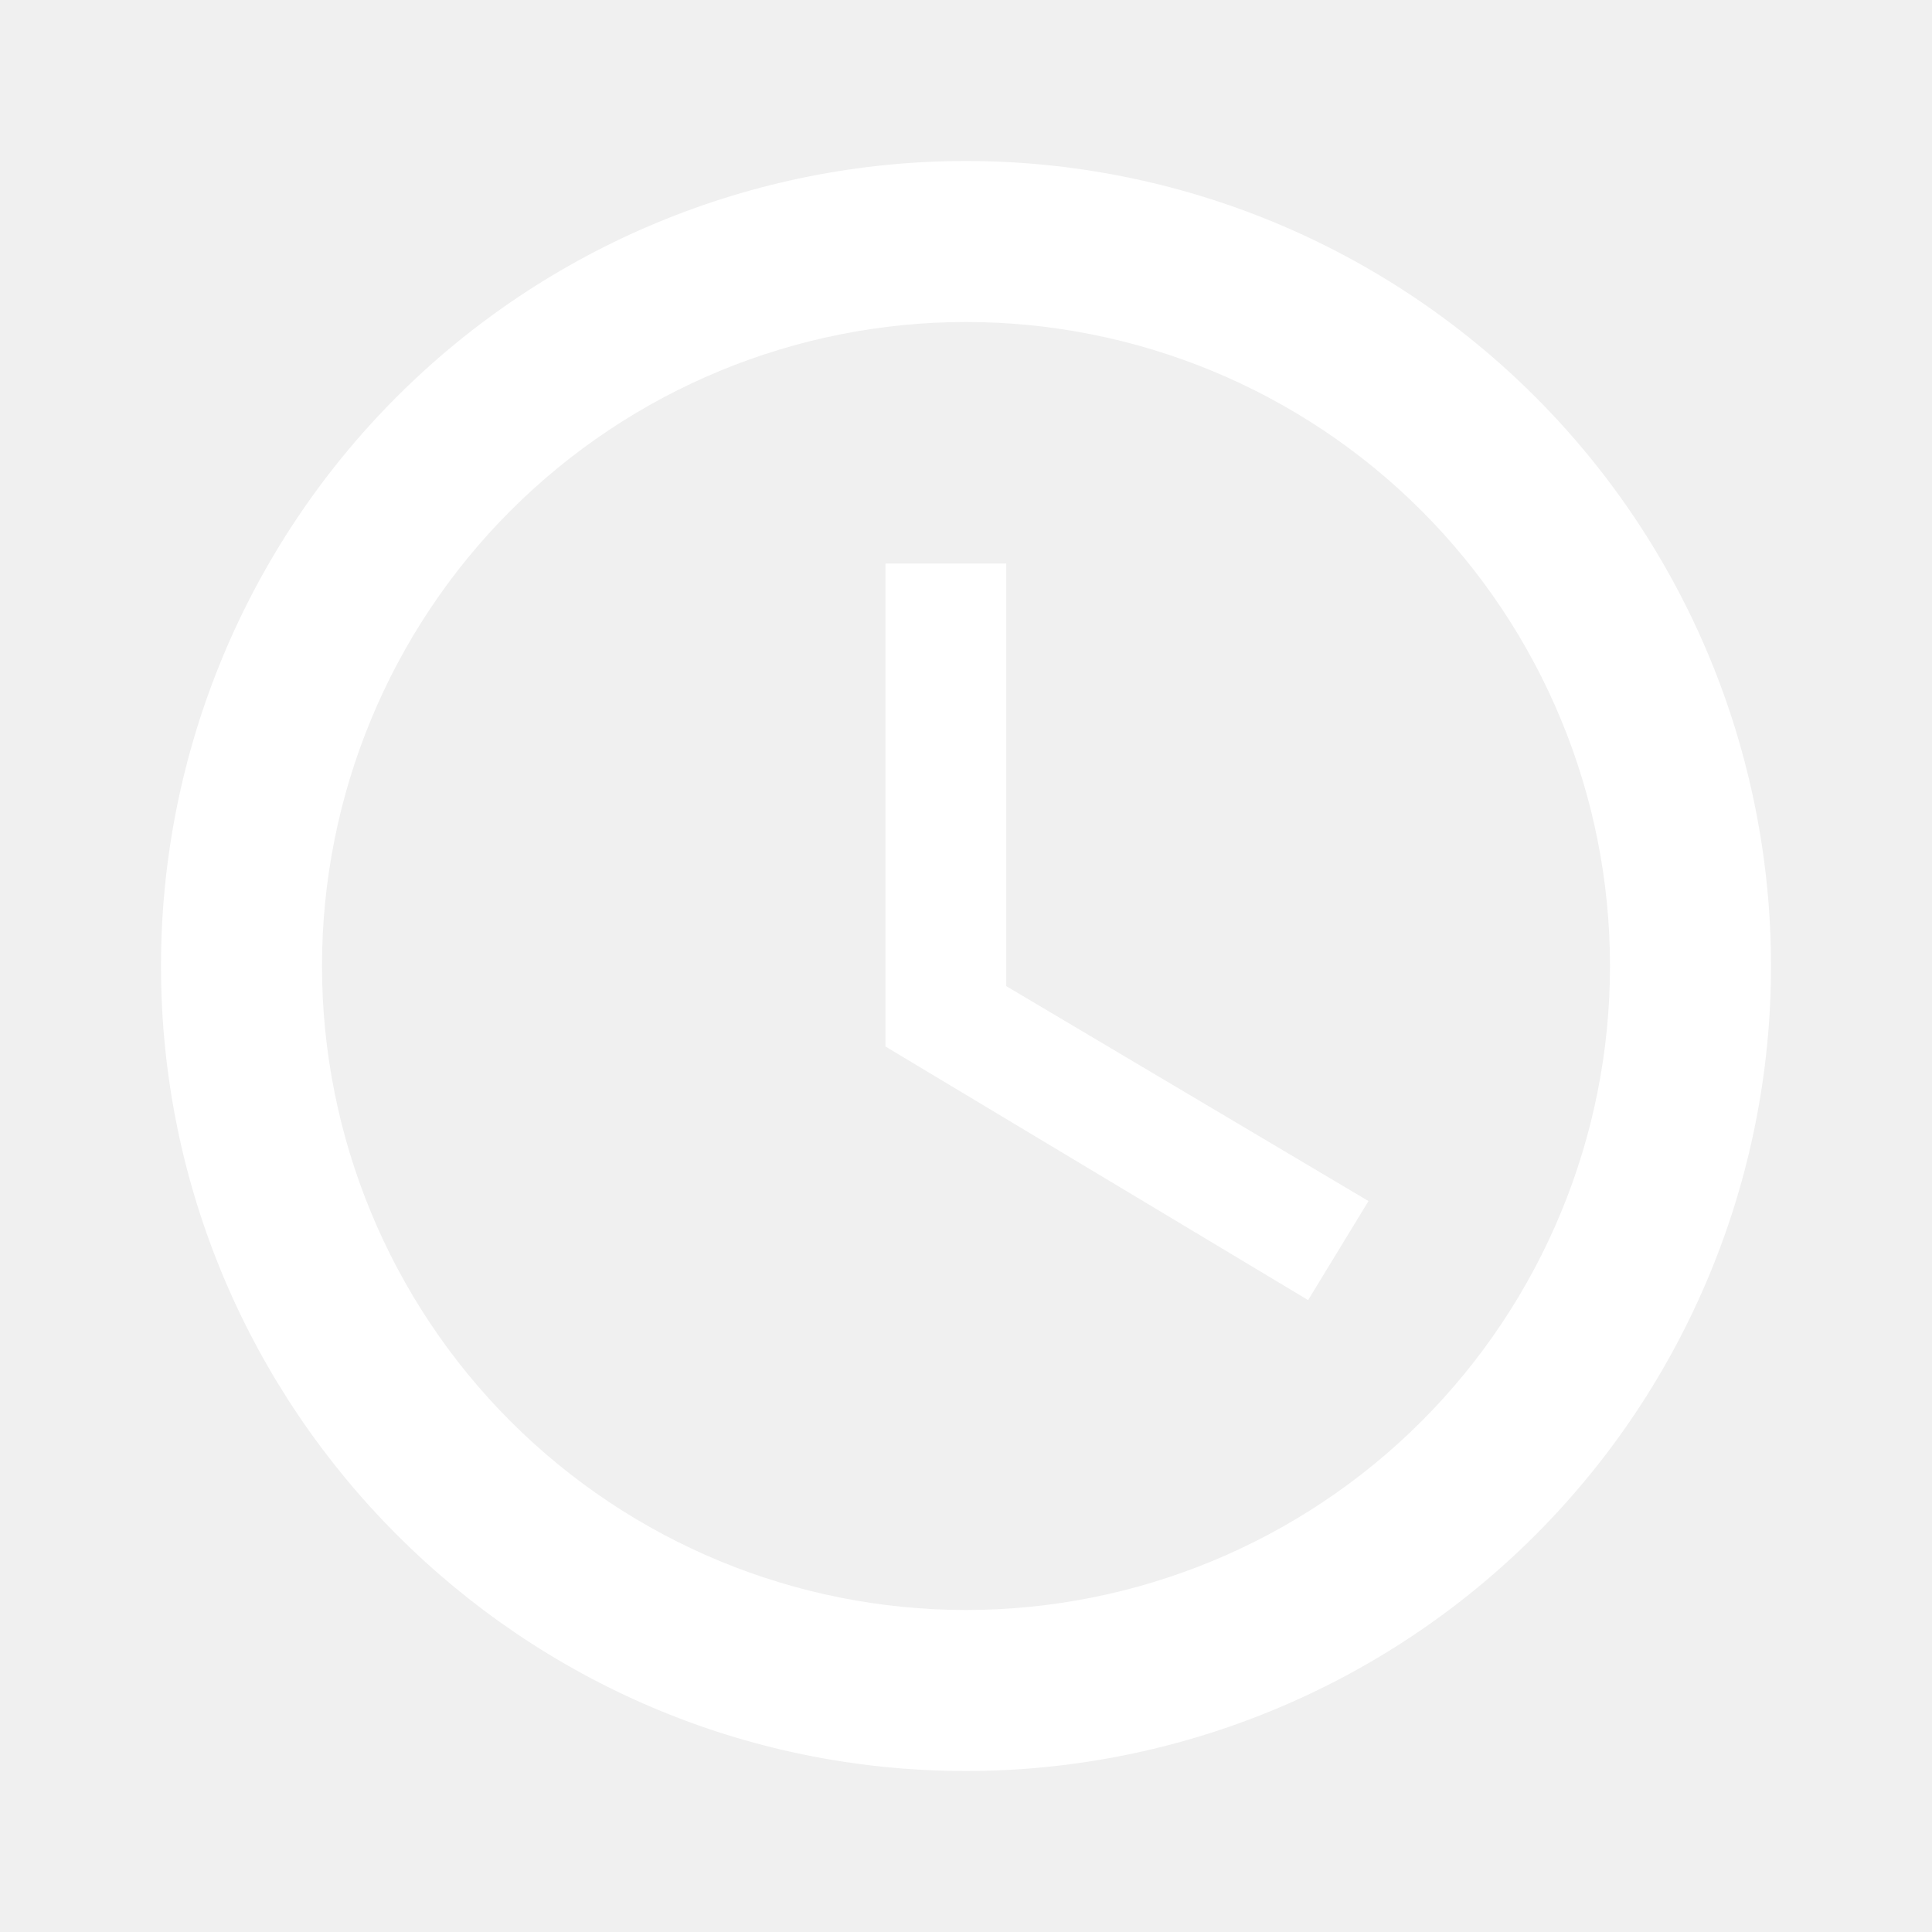
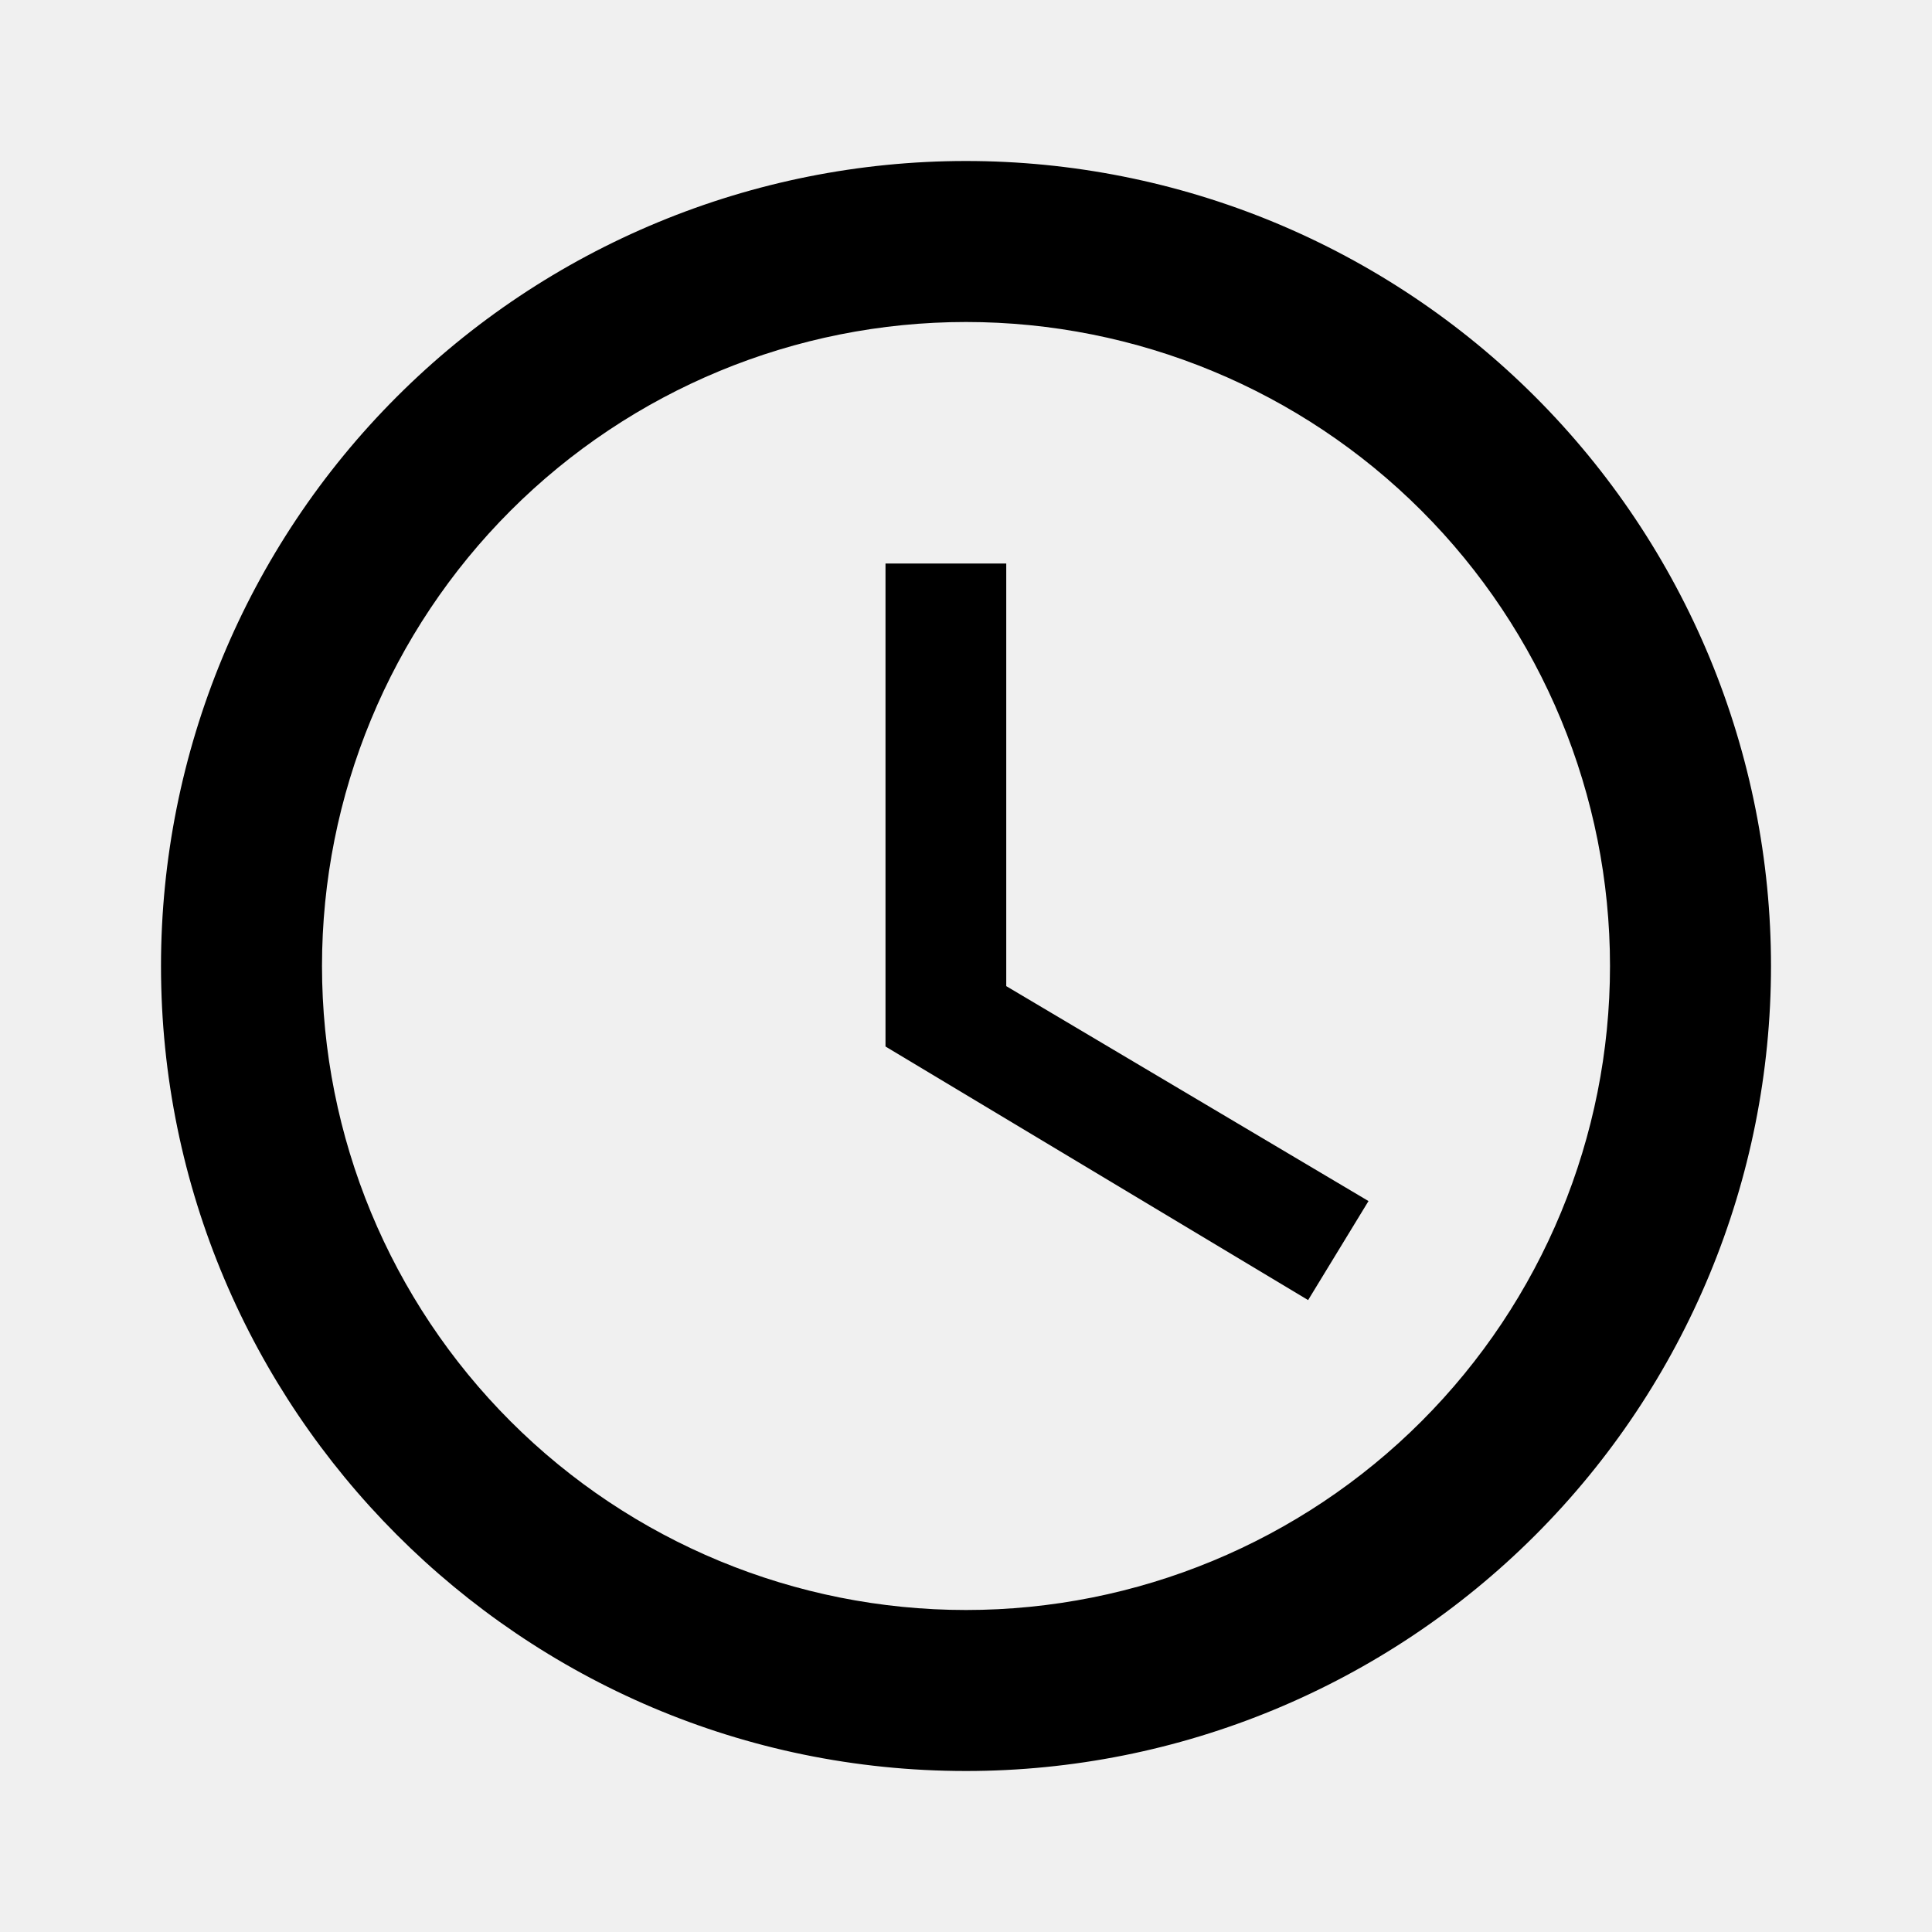
<svg xmlns="http://www.w3.org/2000/svg" width="24" height="24" viewBox="0 0 24 24" fill="none">
-   <path d="M12 20C14.122 20 16.157 19.157 17.657 17.657C19.157 16.157 20 14.122 20 12C20 9.878 19.157 7.843 17.657 6.343C16.157 4.843 14.122 4 12 4C9.878 4 7.843 4.843 6.343 6.343C4.843 7.843 4 9.878 4 12C4 14.122 4.843 16.157 6.343 17.657C7.843 19.157 9.878 20 12 20ZM12 2C13.313 2 14.614 2.259 15.827 2.761C17.04 3.264 18.142 4 19.071 4.929C20 5.858 20.736 6.96 21.239 8.173C21.741 9.386 22 10.687 22 12C22 14.652 20.946 17.196 19.071 19.071C17.196 20.946 14.652 22 12 22C6.47 22 2 17.5 2 12C2 9.348 3.054 6.804 4.929 4.929C6.804 3.054 9.348 2 12 2ZM12.5 7V12.25L17 14.92L16.25 16.15L11 13V7H12.5Z" fill="white" />
+   <path d="M12 20C14.122 20 16.157 19.157 17.657 17.657C19.157 16.157 20 14.122 20 12C20 9.878 19.157 7.843 17.657 6.343C16.157 4.843 14.122 4 12 4C9.878 4 7.843 4.843 6.343 6.343C4.843 7.843 4 9.878 4 12C4 14.122 4.843 16.157 6.343 17.657C7.843 19.157 9.878 20 12 20ZM12 2C13.313 2 14.614 2.259 15.827 2.761C17.04 3.264 18.142 4 19.071 4.929C20 5.858 20.736 6.96 21.239 8.173C21.741 9.386 22 10.687 22 12C22 14.652 20.946 17.196 19.071 19.071C17.196 20.946 14.652 22 12 22C6.47 22 2 17.5 2 12C2 9.348 3.054 6.804 4.929 4.929C6.804 3.054 9.348 2 12 2ZM12.5 7V12.25L17 14.92L16.25 16.15L11 13V7H12.5Z" fill="currentColor" />
</svg>
